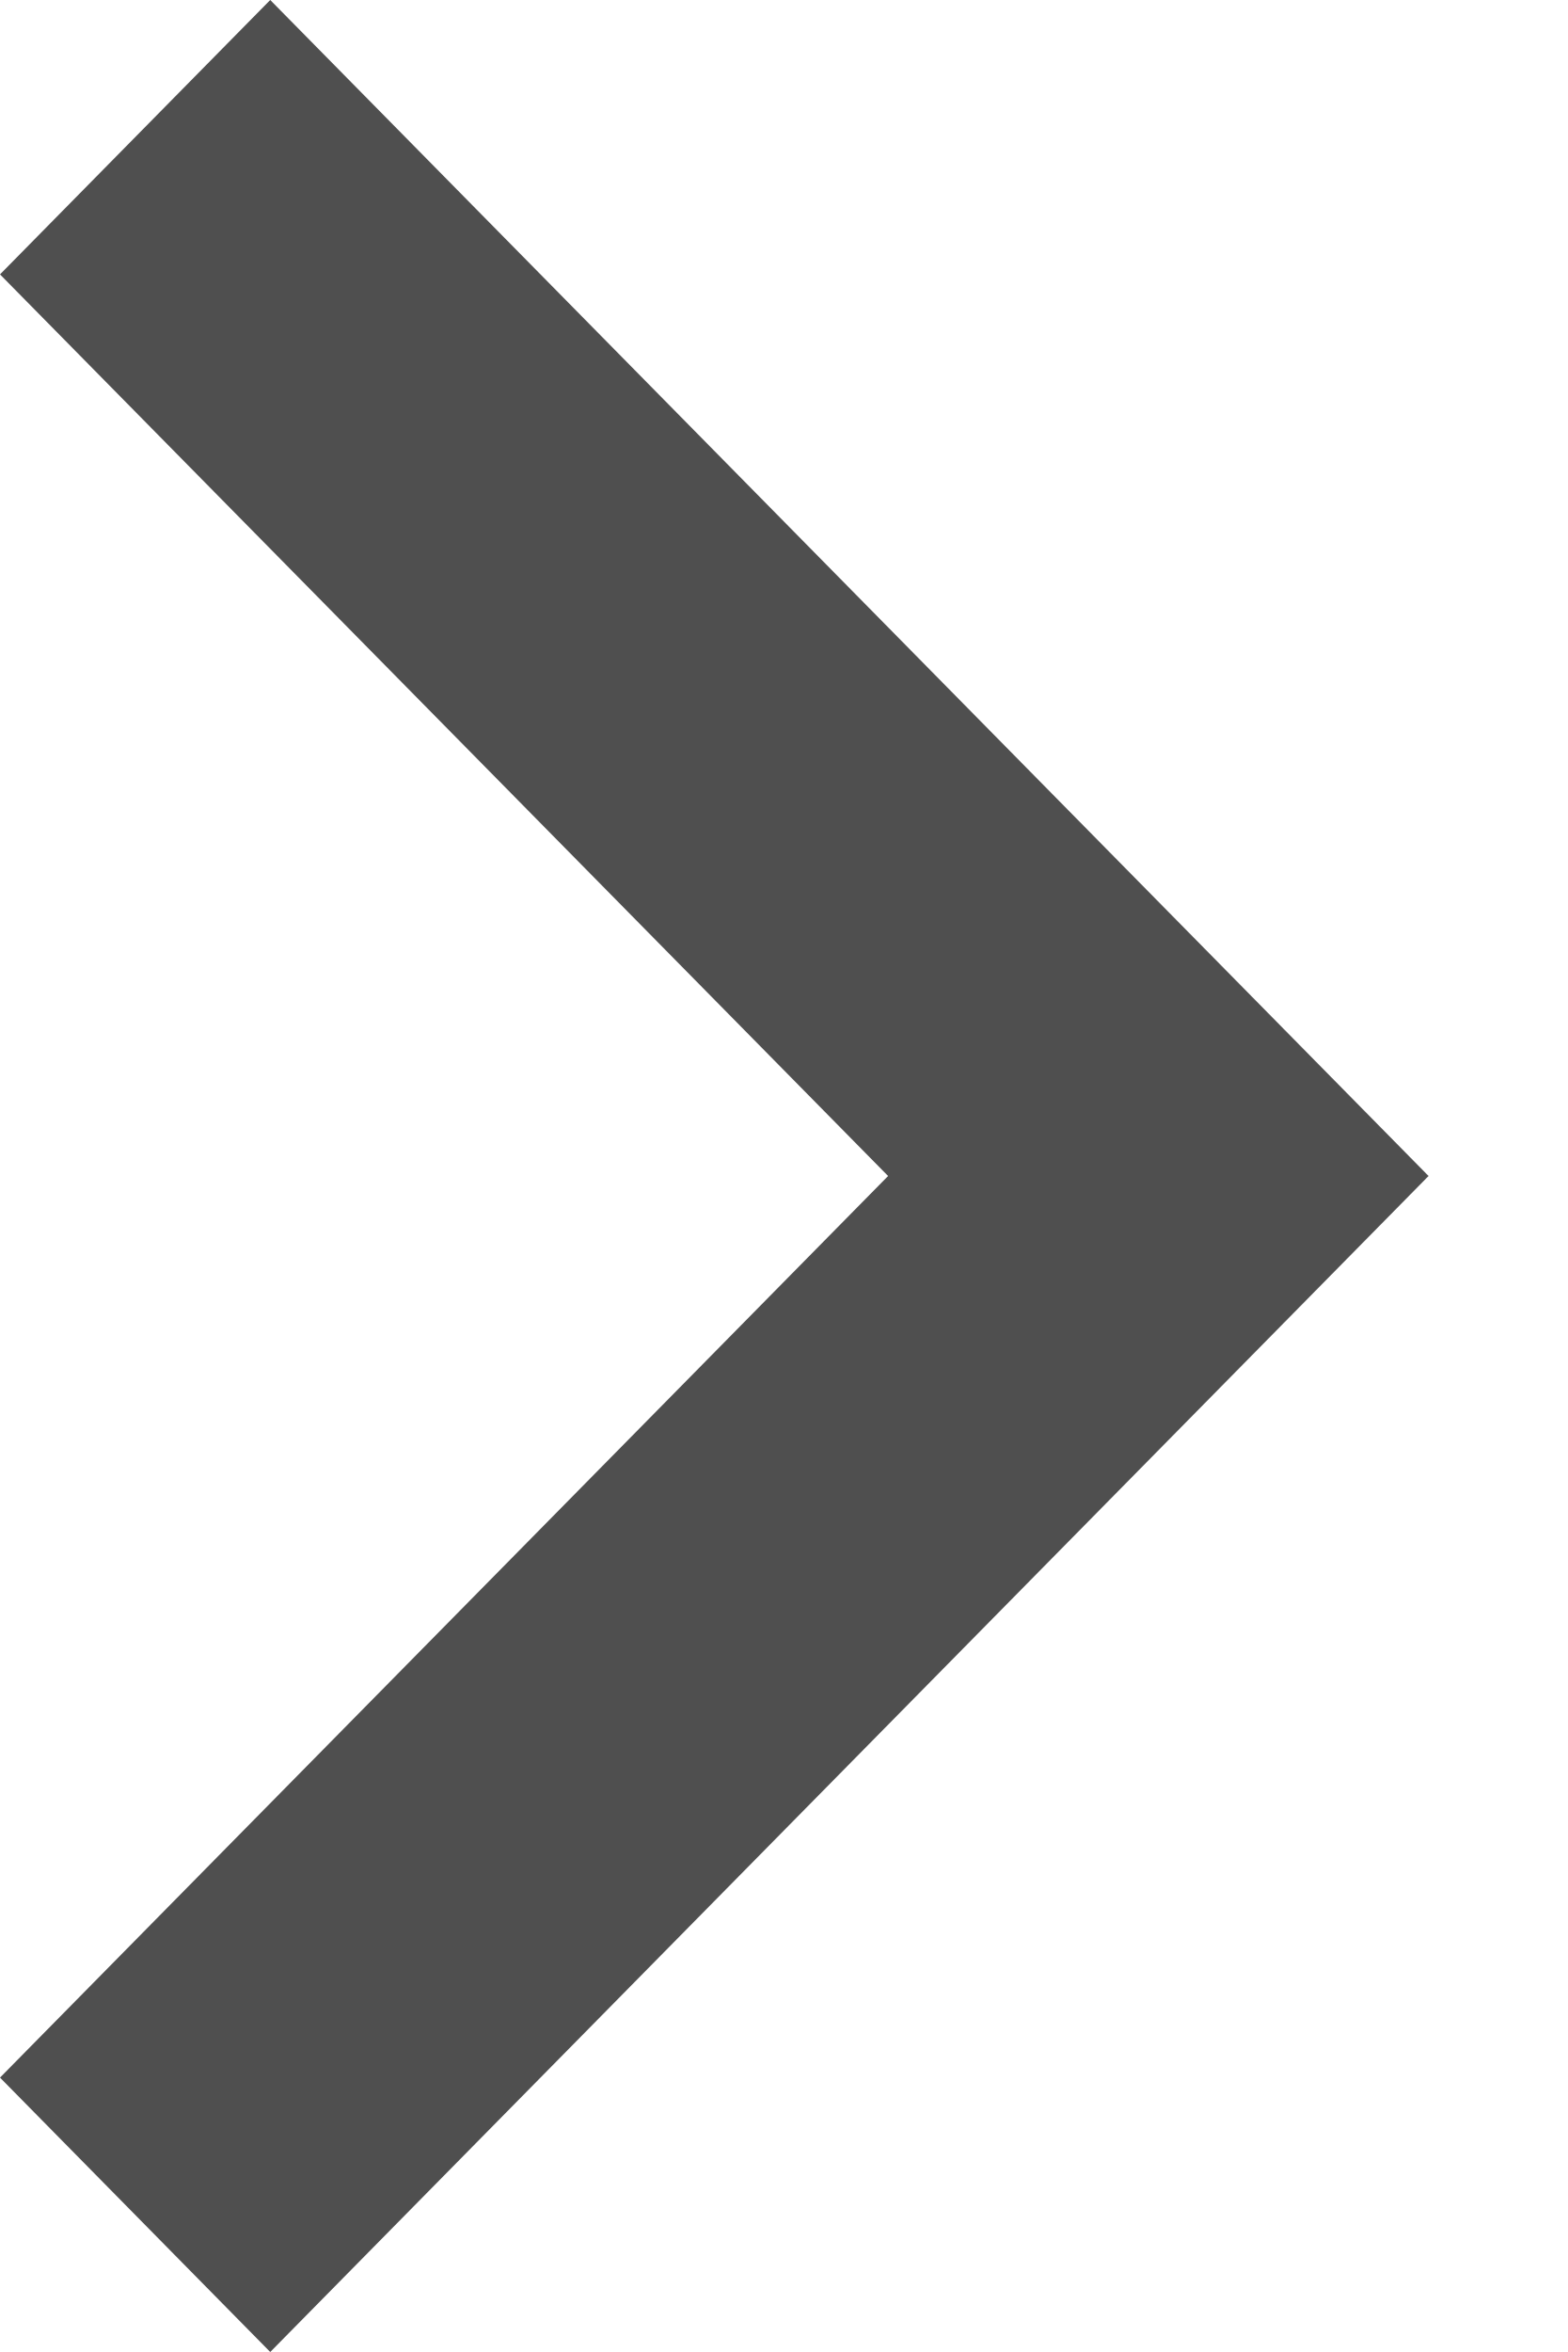
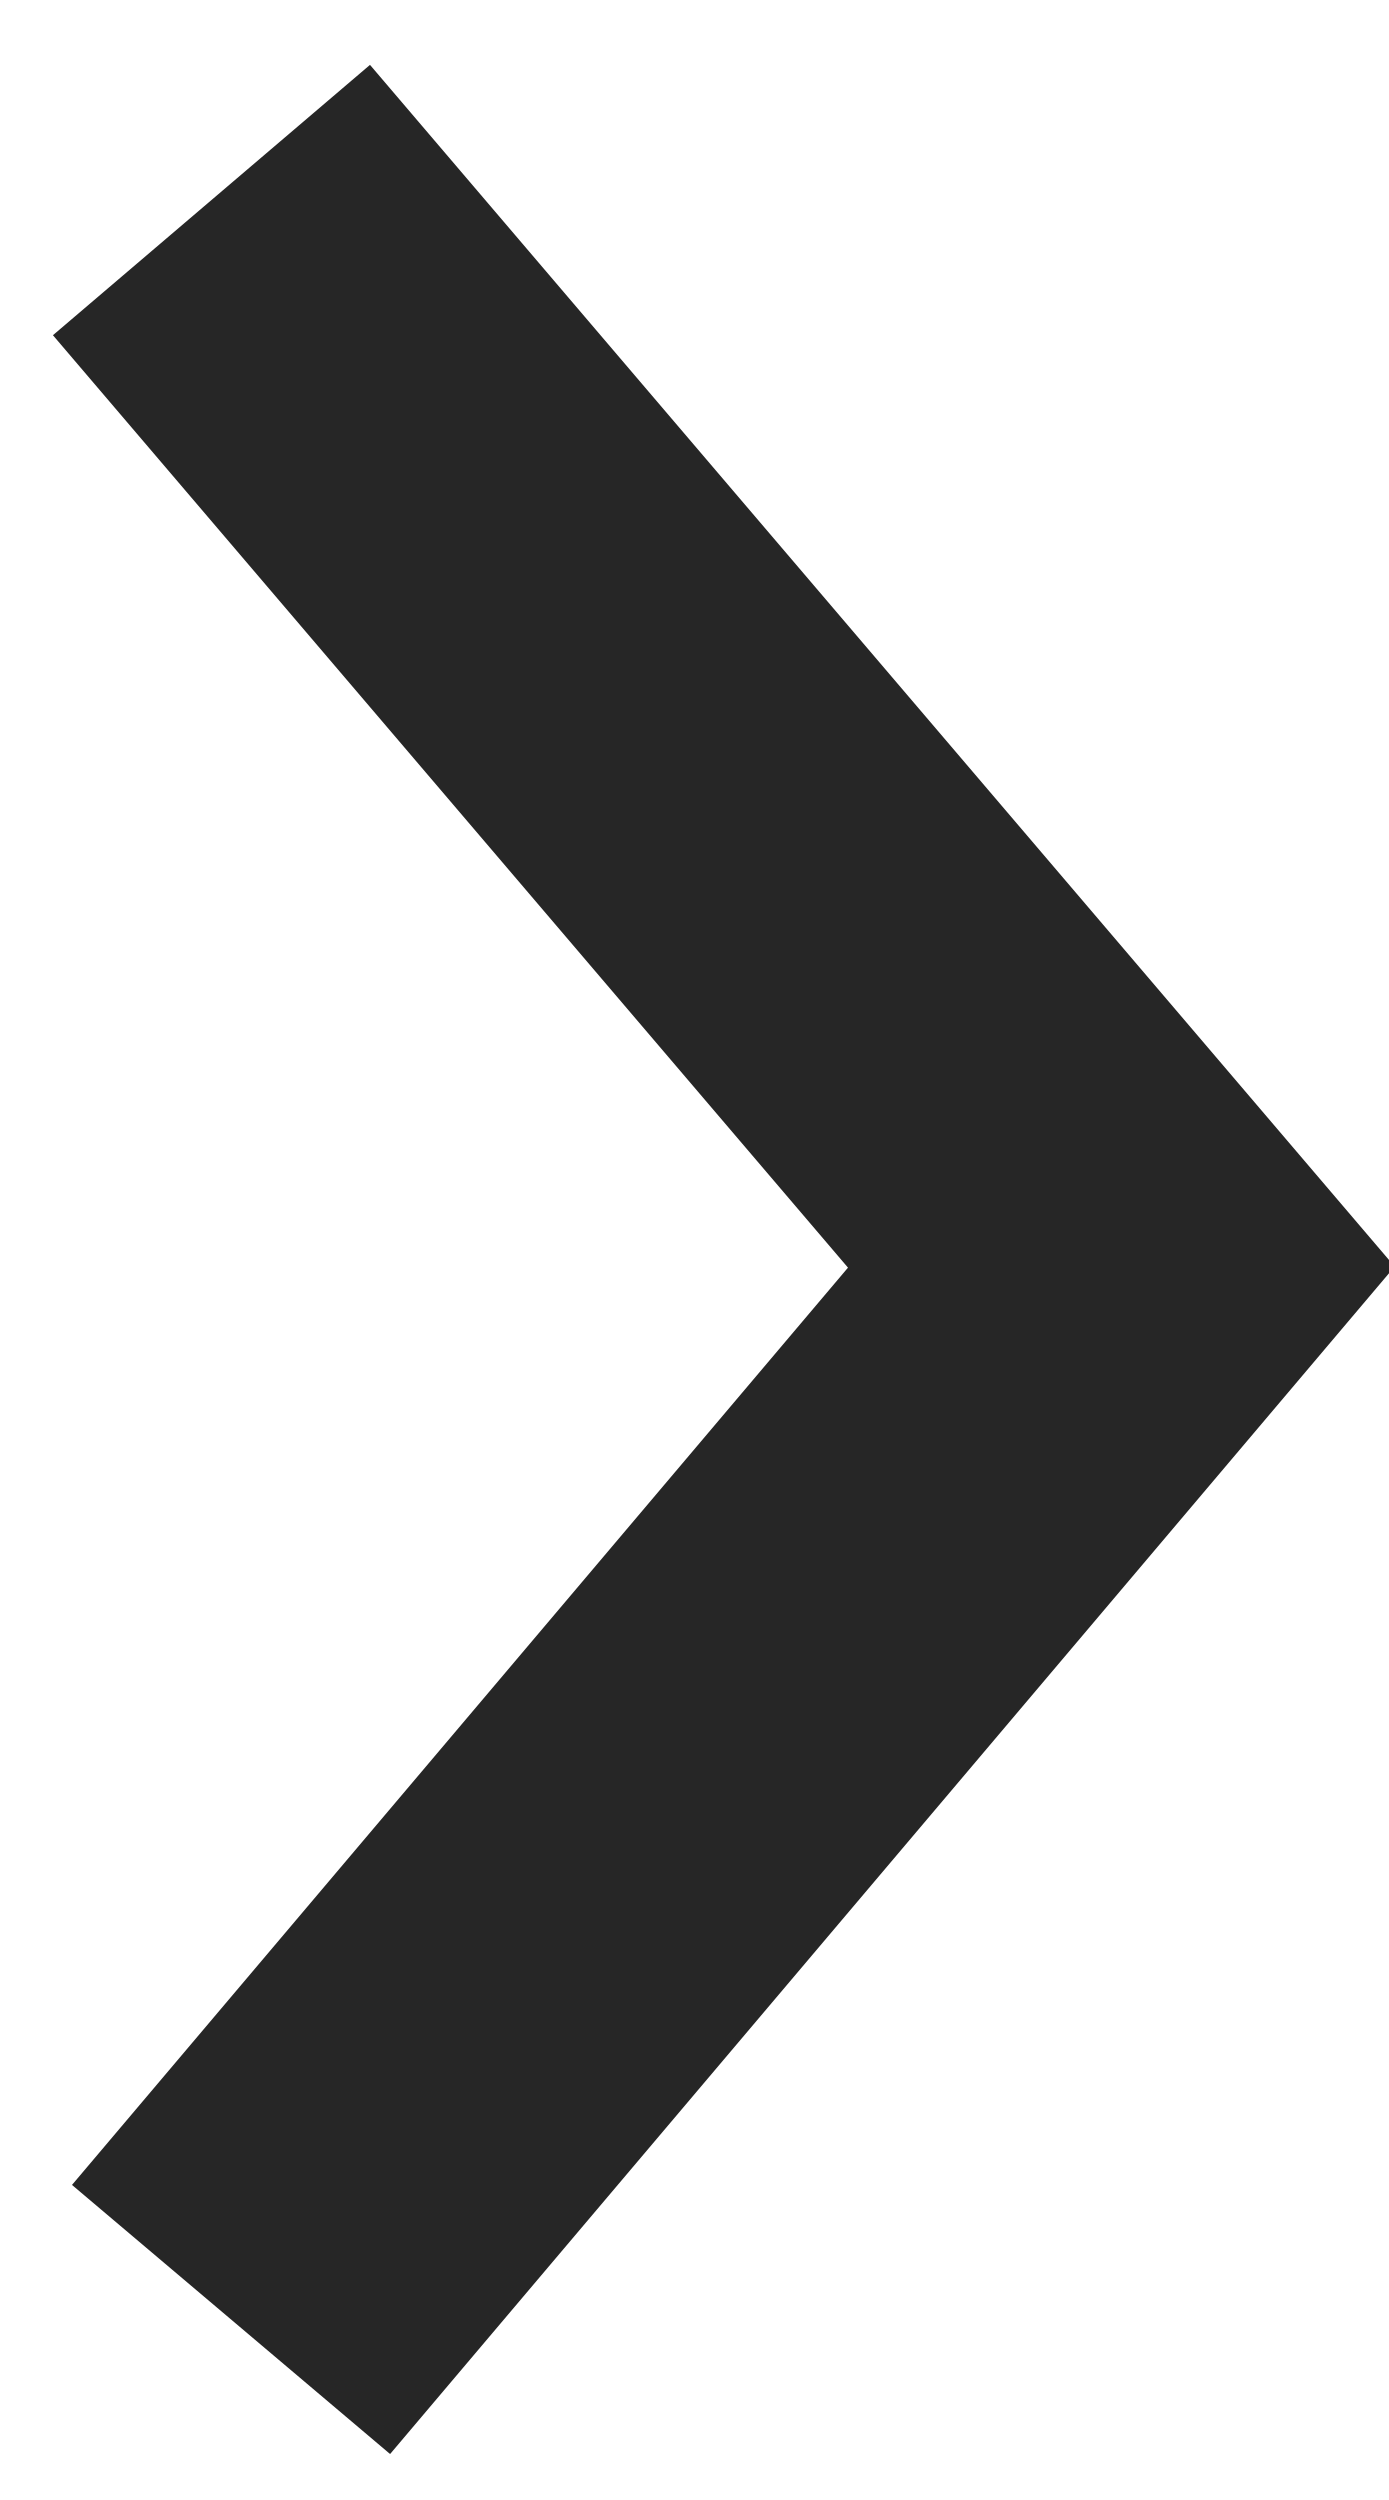
- <svg xmlns="http://www.w3.org/2000/svg" width="8px" height="12px" viewBox="0 0 8 12" version="1.1">
+ <svg xmlns="http://www.w3.org/2000/svg" width="10px" height="18px" viewBox="0 0 10 18" version="1.1">
  <defs />
-   <g id="color-trials" stroke="none" stroke-width="1" fill="none" fill-rule="evenodd">
-     <g id="original-p22-minionpro" transform="translate(-317, -870)" fill="#4F4F4F">
-       <g id="Quicklinks-Section" transform="translate(0, 570)">
-         <g id="Federal-Preservation" transform="translate(42, 46)">
-           <g id="chevron-right" transform="translate(275, 254)">
-             <polygon id="Shape" points="1.379 0 5.82183337e-13 1.4 4.532 6 5.82183337e-13 10.6 1.379 12 7.29 6" />
+   <g id="mobile-dev" stroke="#262626" stroke-width="1" fill="none" fill-rule="evenodd">
+     <g id="original-p22-minionpro" transform="translate(-301, -1898)" stroke-width="3" stroke="#262626">
+       <g id="Events" transform="translate(0, 1728)">
+         <g id="Scaled-Calendar" transform="translate(32, 150)">
+           <g id="Calendar-Copy" transform="translate(0, 18)">
+             <g id="Next" transform="translate(273.7701, 11.10069) rotate(-180) translate(-273.7701, -11.10069) translate(269.7701, 2.600694)">
+               <polyline id="right-calendar-arrow" transform="translate(3.972029, 8.530407) rotate(-90) translate(-3.972029, -8.530407) " points="-3.658 11.806 4.025 5.255 11.602 11.665" />
+             </g>
          </g>
        </g>
      </g>
    </g>
  </g>
</svg>
